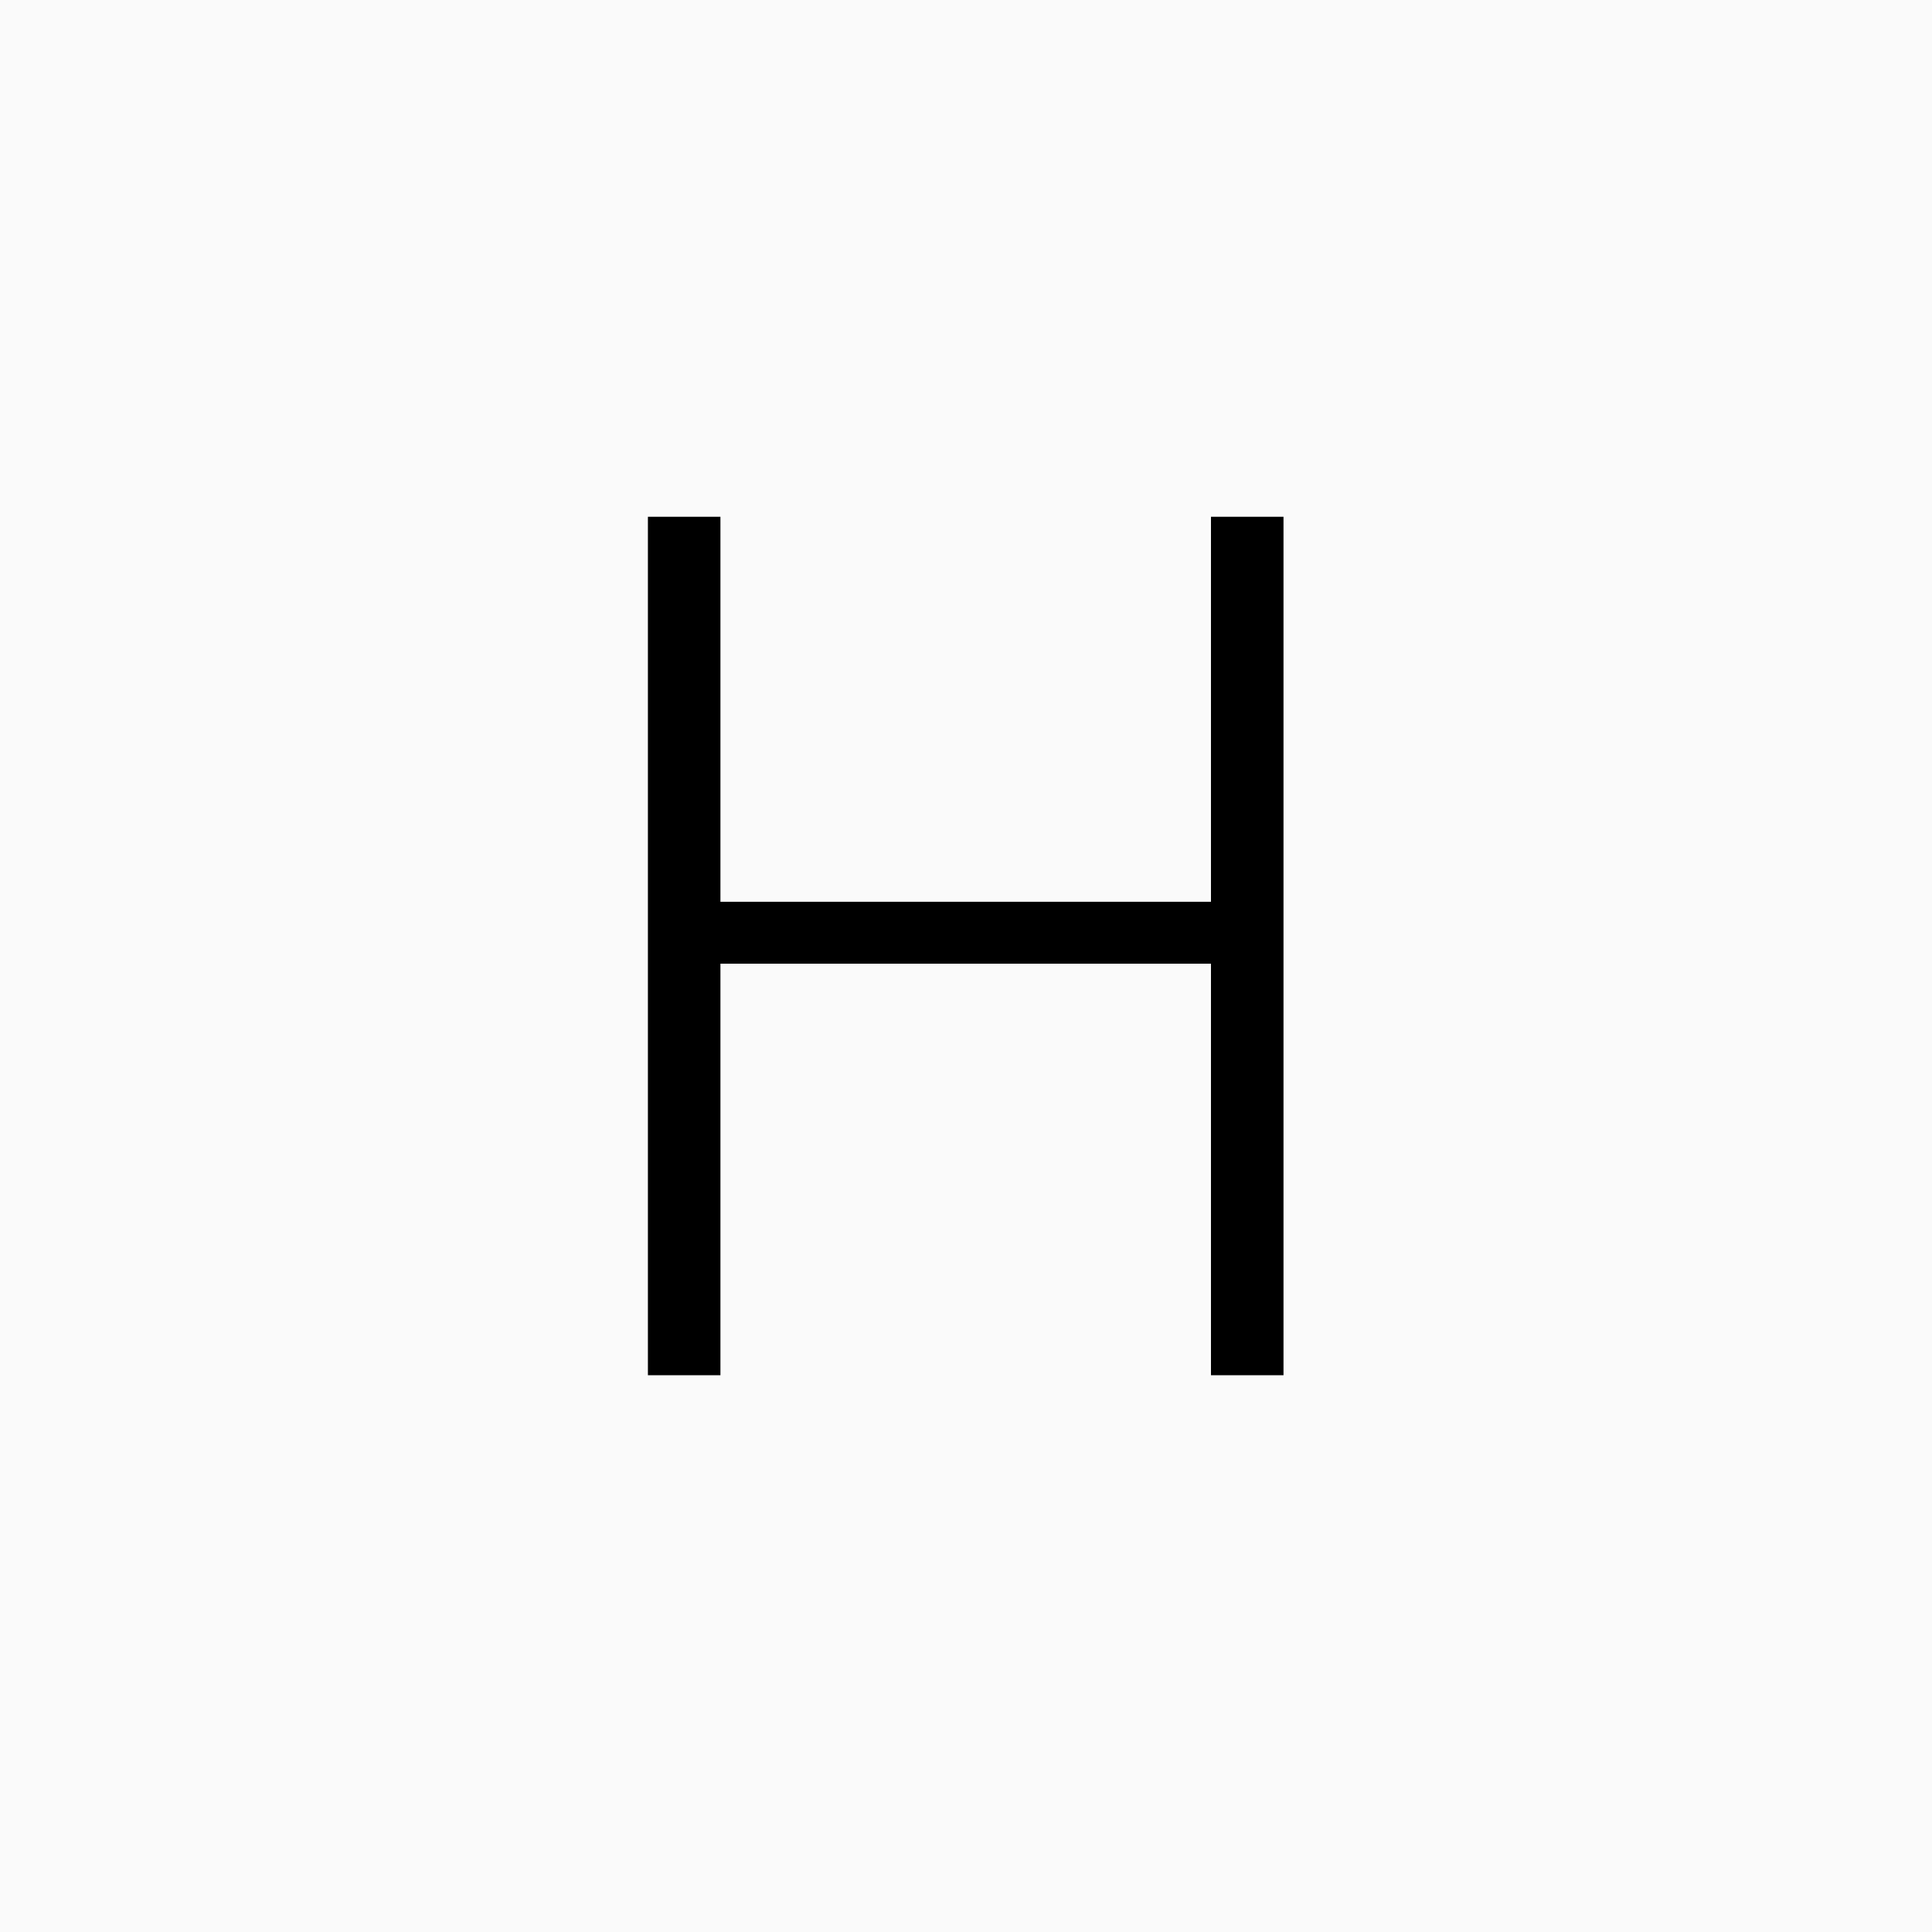
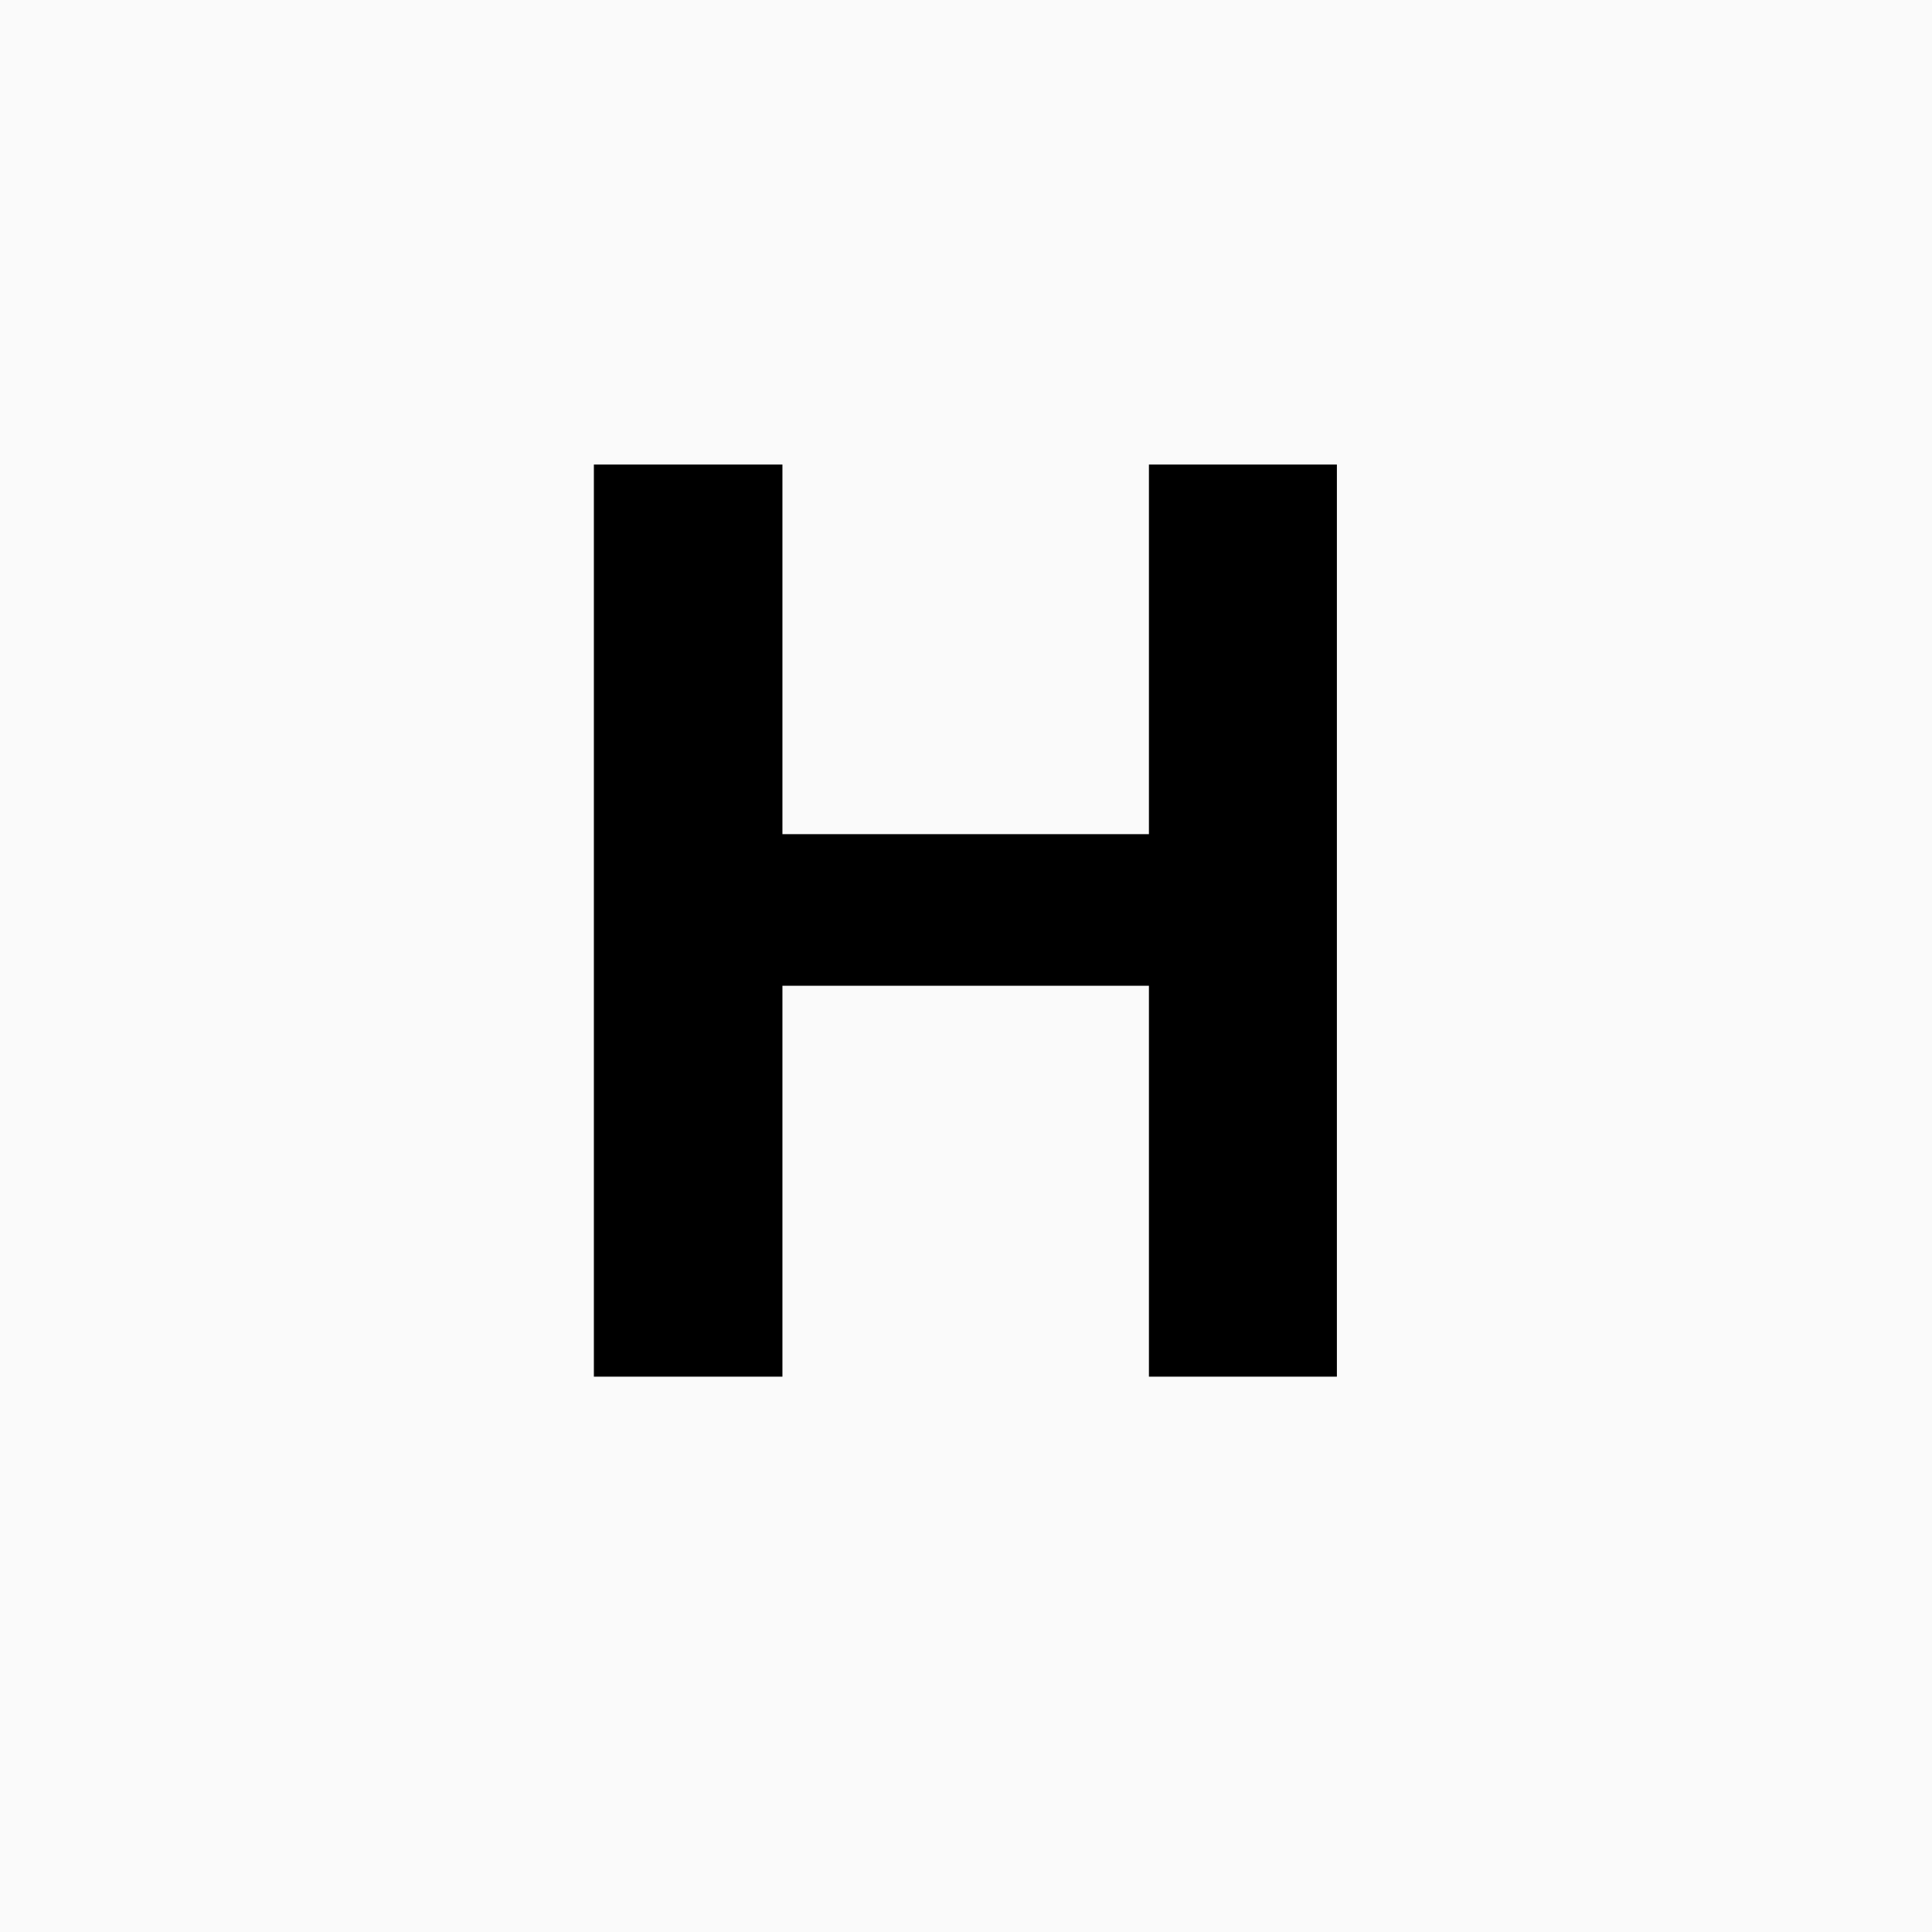
<svg xmlns="http://www.w3.org/2000/svg" viewBox="0 0 512 512" width="512" height="512">
  <rect width="512" height="512" fill="#fafafa" />
-   <text x="50%" y="54%" dominant-baseline="middle" text-anchor="middle" font-family="-apple-system, BlinkMacSystemFont, 'Segoe UI', Roboto, 'Helvetica Neue', Arial, sans-serif" font-weight="300" font-size="320" fill="#000000">H</text>
+   <text x="50%" y="53%" dominant-baseline="middle" text-anchor="middle" font-family="-apple-system, BlinkMacSystemFont, 'Segoe UI', Roboto, 'Helvetica Neue', Arial, sans-serif" font-weight="700" font-size="340" fill="#000000">H</text>
</svg>
